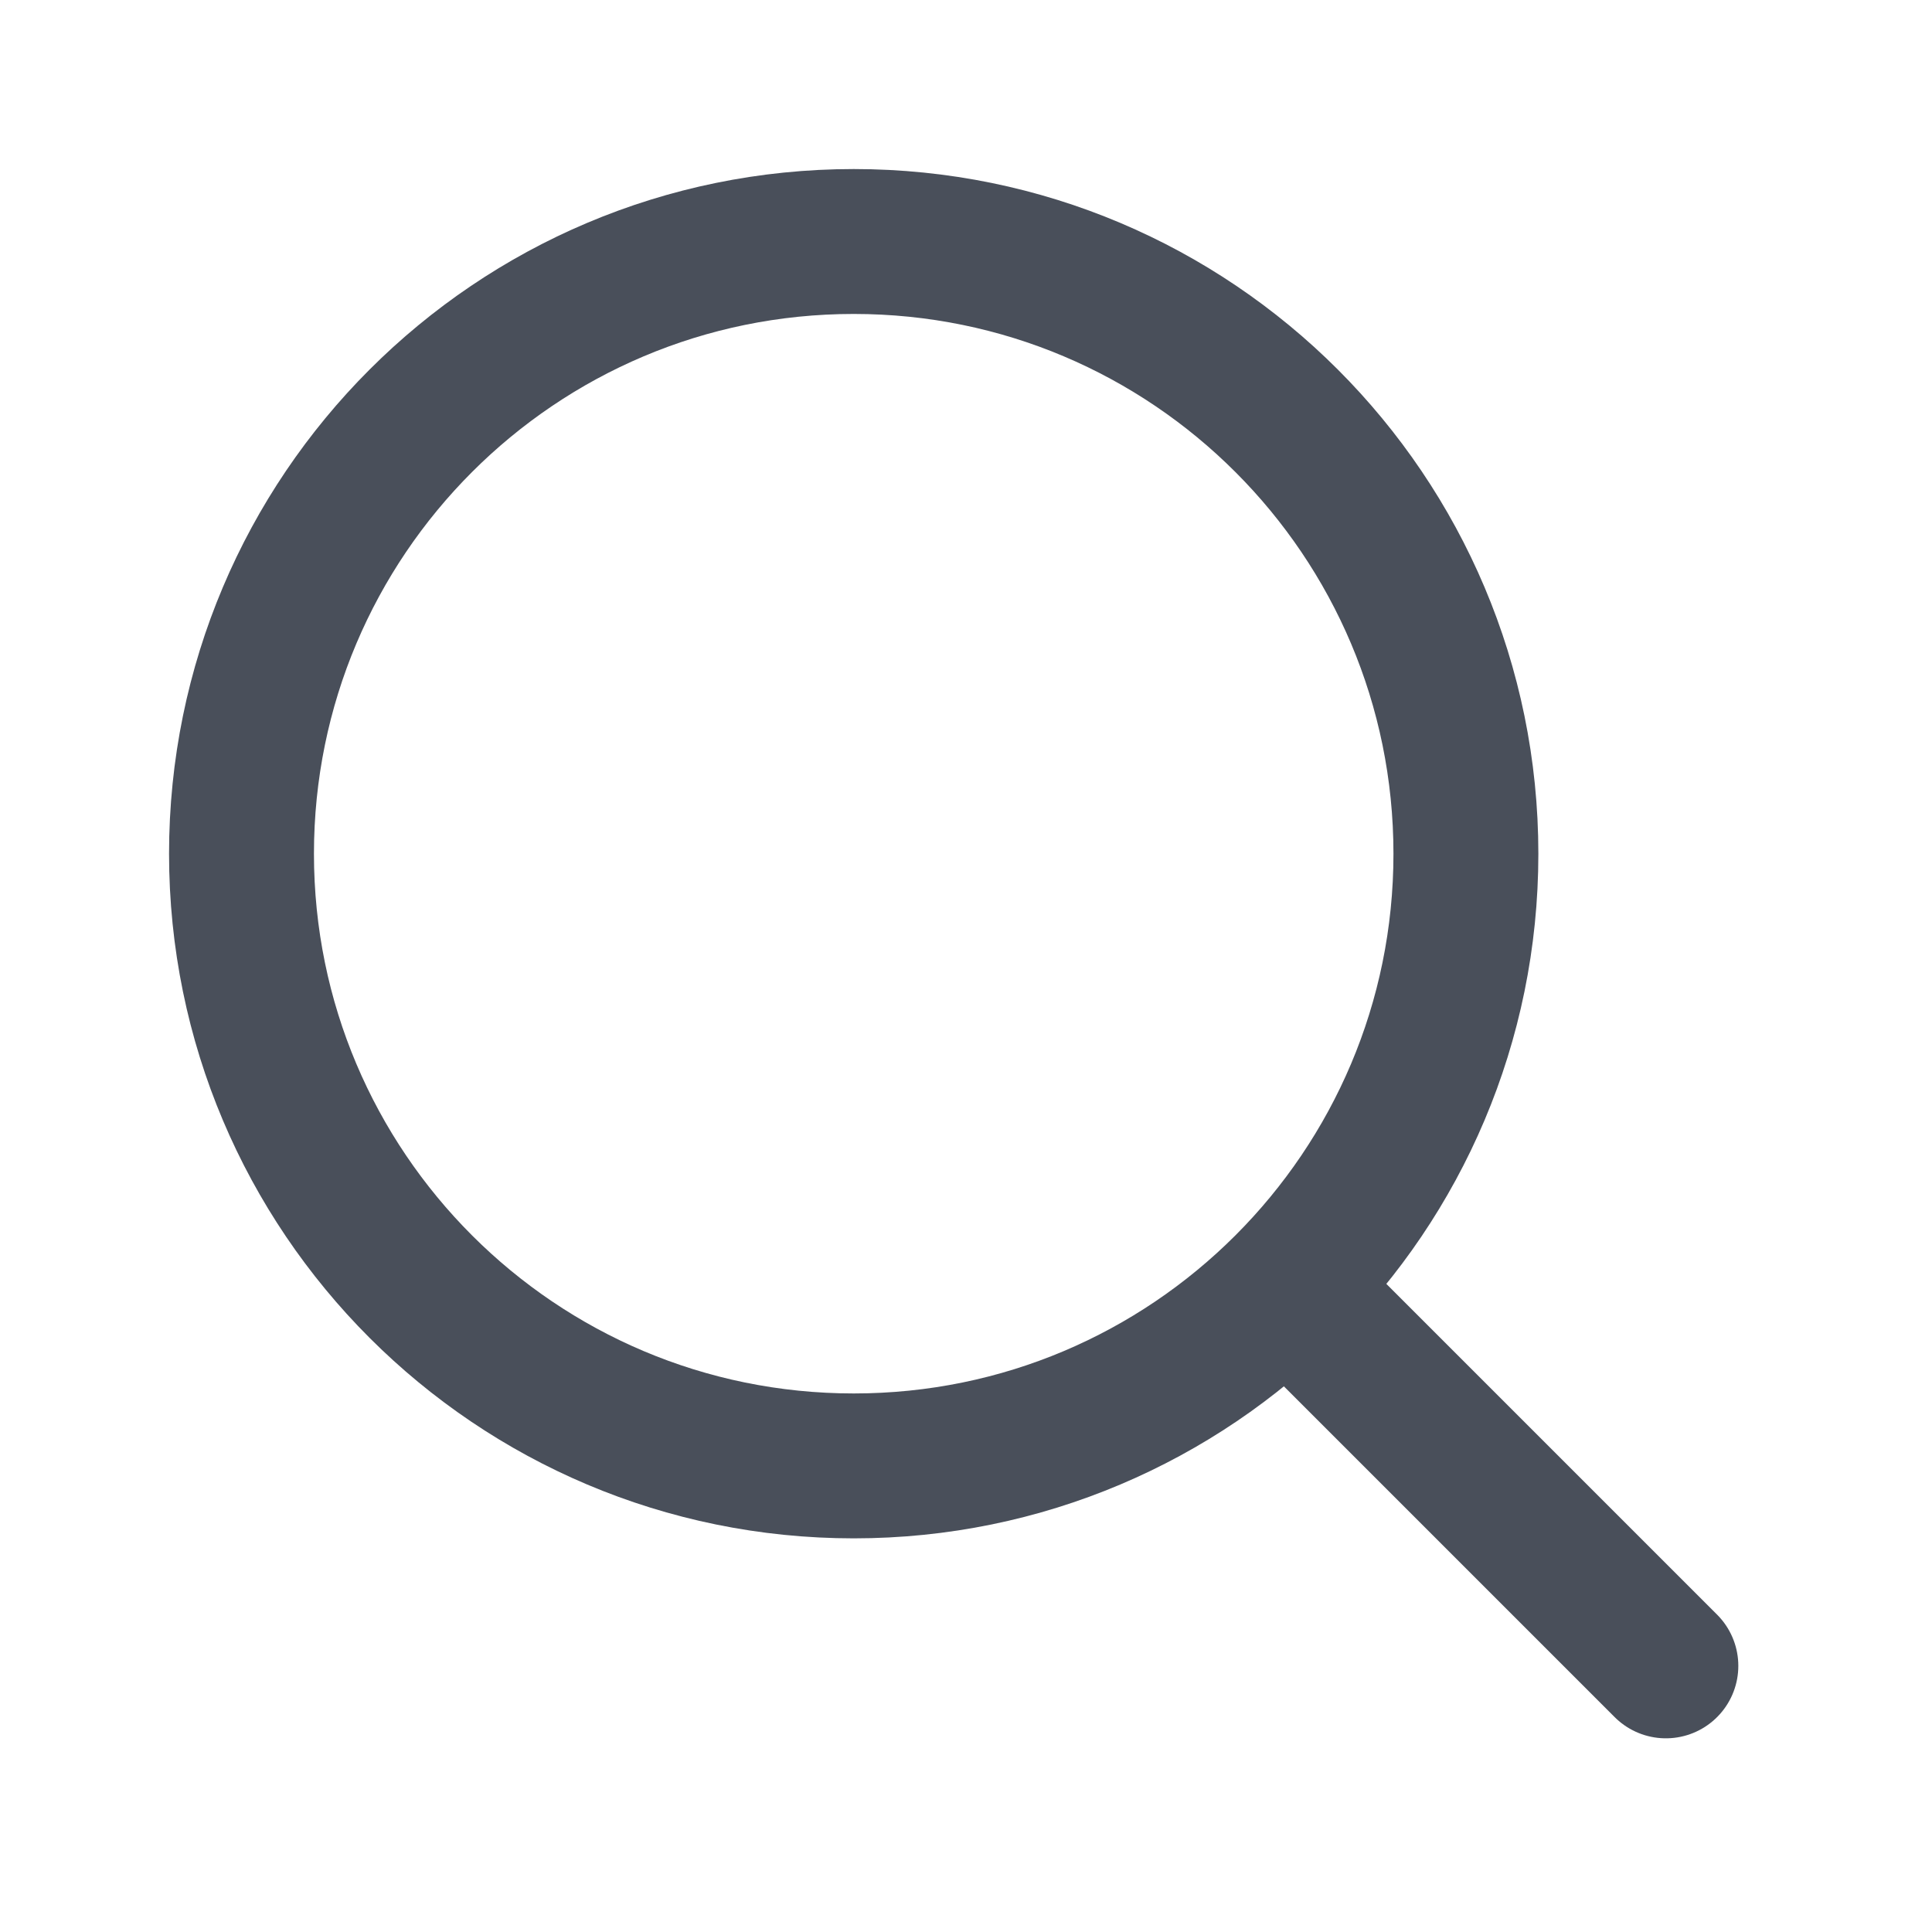
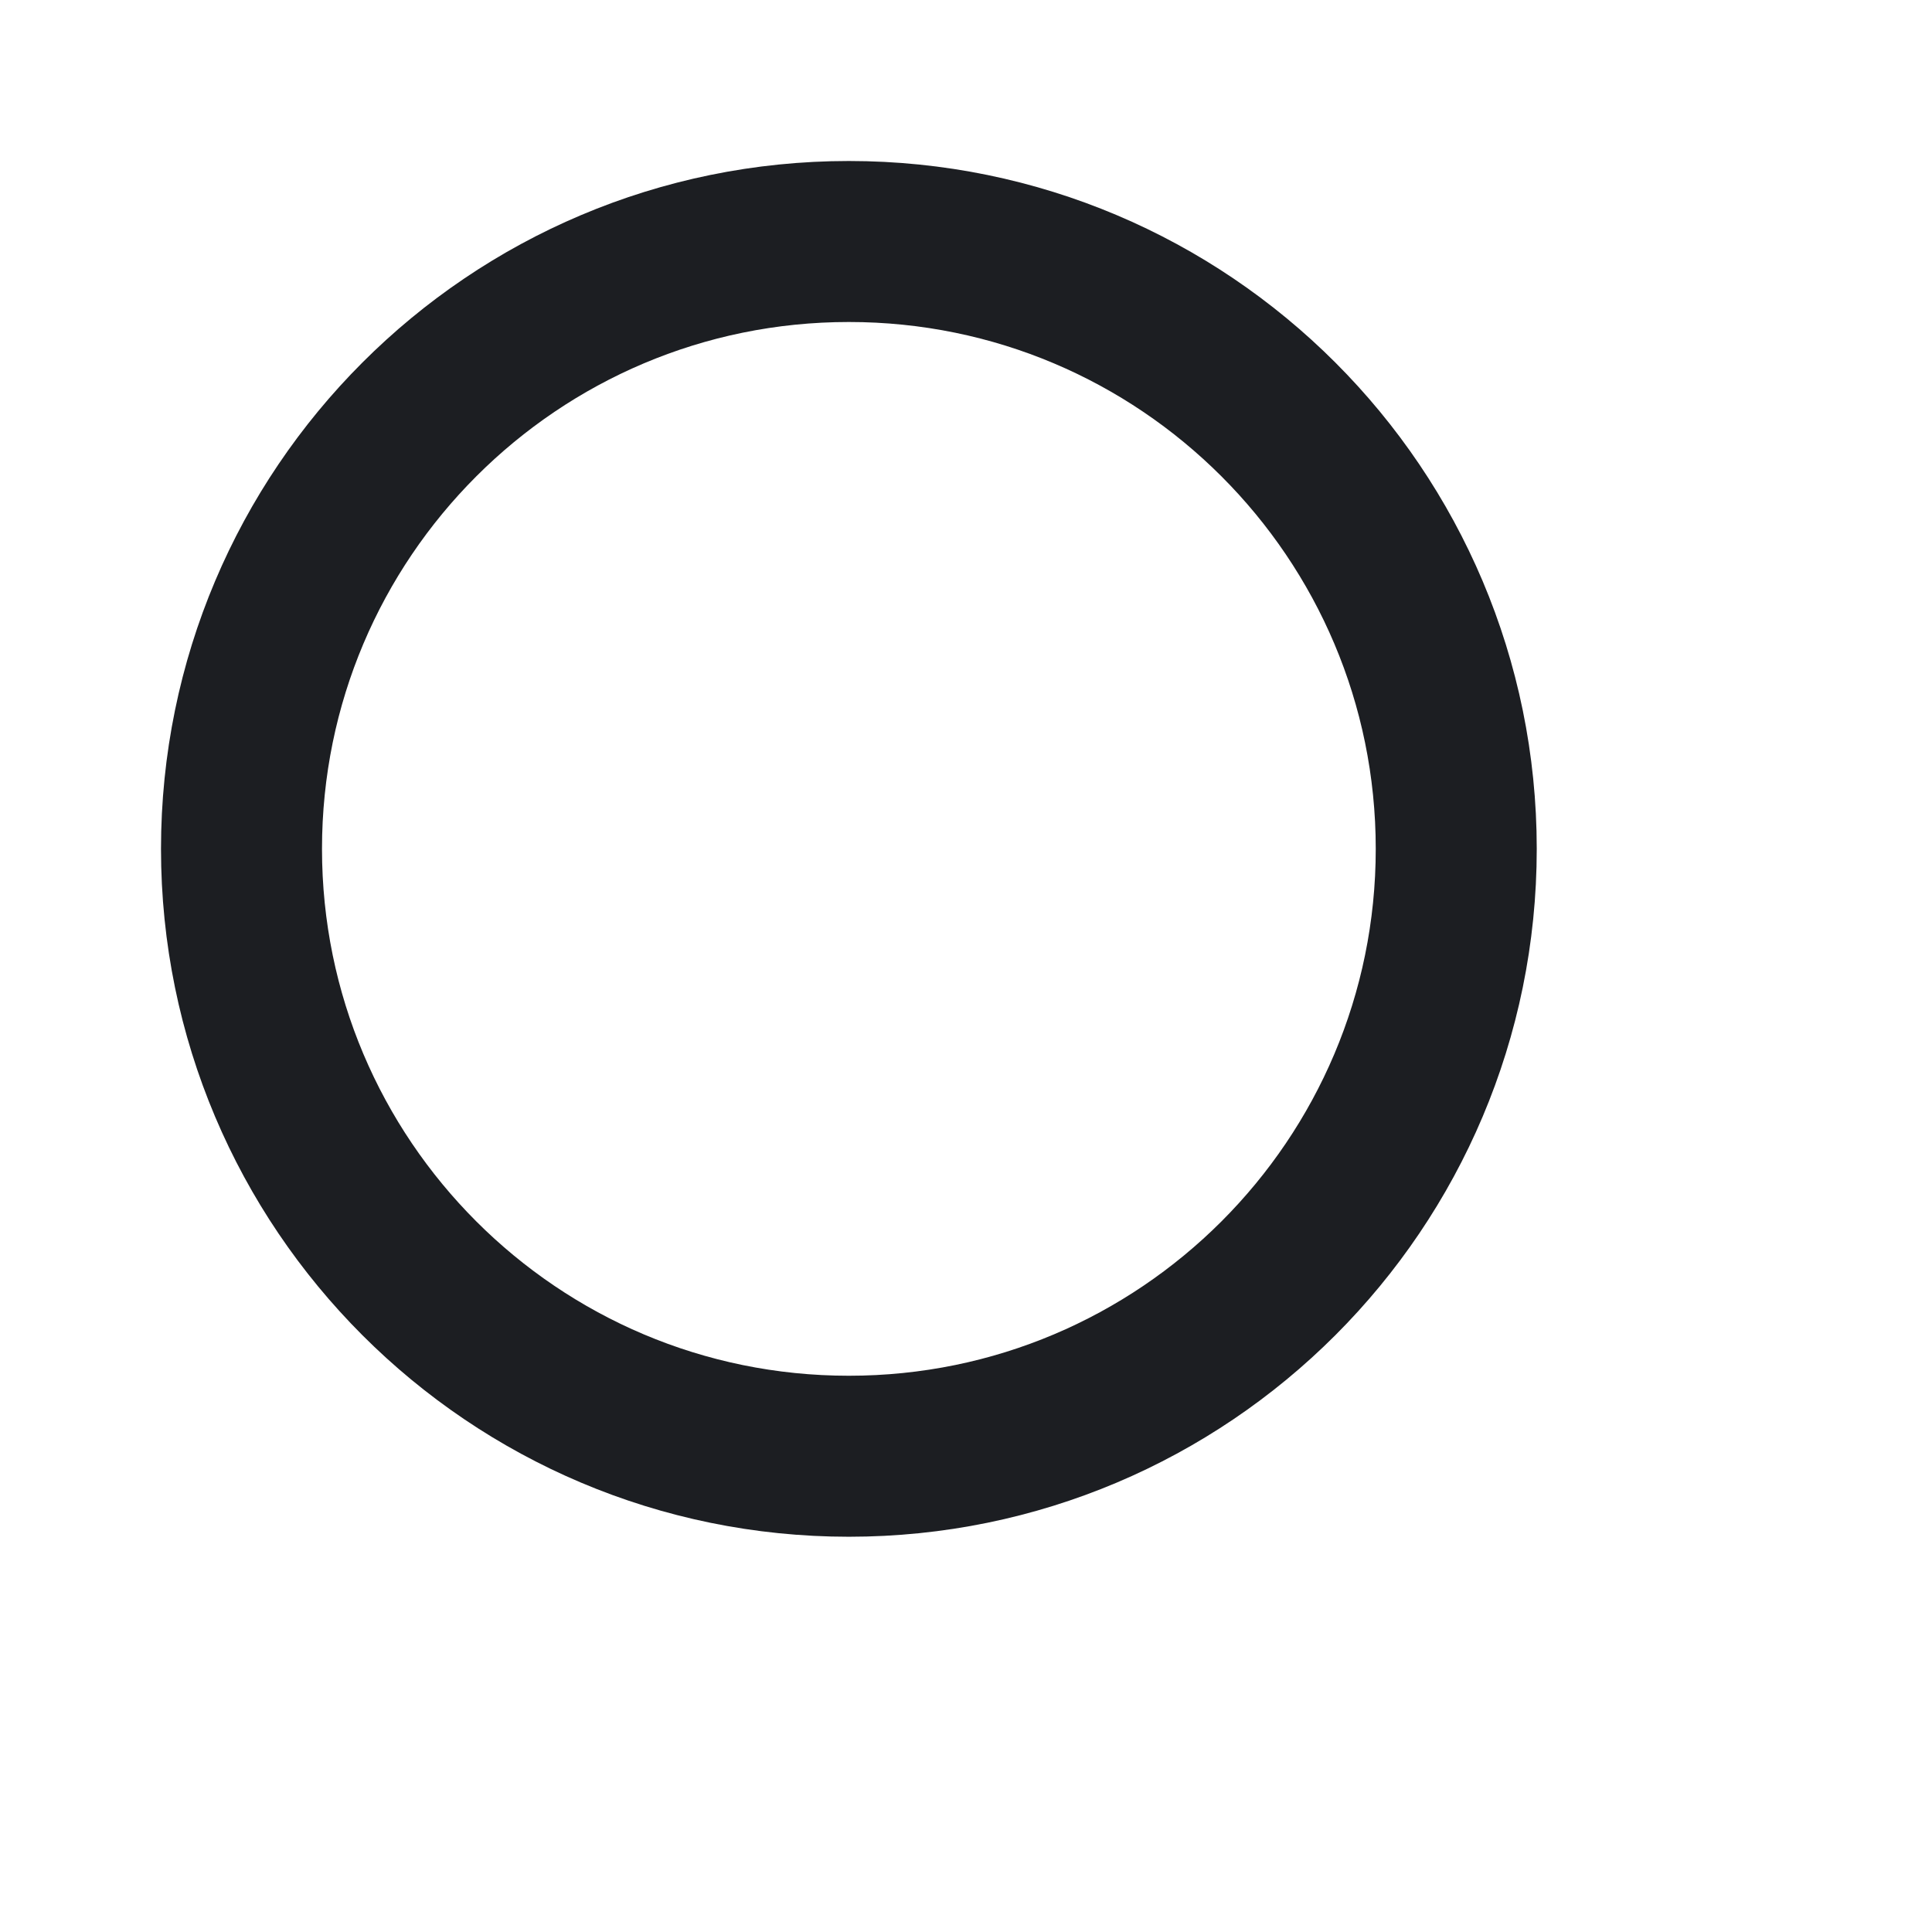
- <svg xmlns="http://www.w3.org/2000/svg" width="20" height="20" viewBox="0 0 20 20" fill="none">
-   <g id="Icon">
-     <path id="Vector" d="M2.5 8.838C2.5 12.338 5.337 15.175 8.838 15.175C12.338 15.175 15.175 12.338 15.175 8.838C15.175 5.337 12.338 2.5 8.838 2.5C5.337 2.5 2.5 5.337 2.5 8.838Z" stroke="#494F5A" stroke-width="1.5" stroke-linecap="round" stroke-linejoin="round" />
-     <path id="Vector_2" d="M13.447 13.447L17.245 17.245" stroke="#494F5A" stroke-width="1.5" stroke-linecap="round" stroke-linejoin="round" />
-   </g>
+ <svg xmlns="http://www.w3.org/2000/svg" width="current" height="current" viewBox="0 0 24 24" fill="none">
+   <path d="M3 10.545C3 14.712 6.378 18.09 10.545 18.09C14.712 18.09 18.09 14.712 18.09 10.545C18.09 6.378 14.712 3 10.545 3C6.378 3 3 6.378 3 10.545Z" stroke="#1C1E22" stroke-width="2" stroke-linecap="round" stroke-linejoin="round" />
+   <path d="M16.544 16.544L21 21" stroke="current" stroke-width="2" stroke-linecap="round" stroke-linejoin="round" />
</svg>
